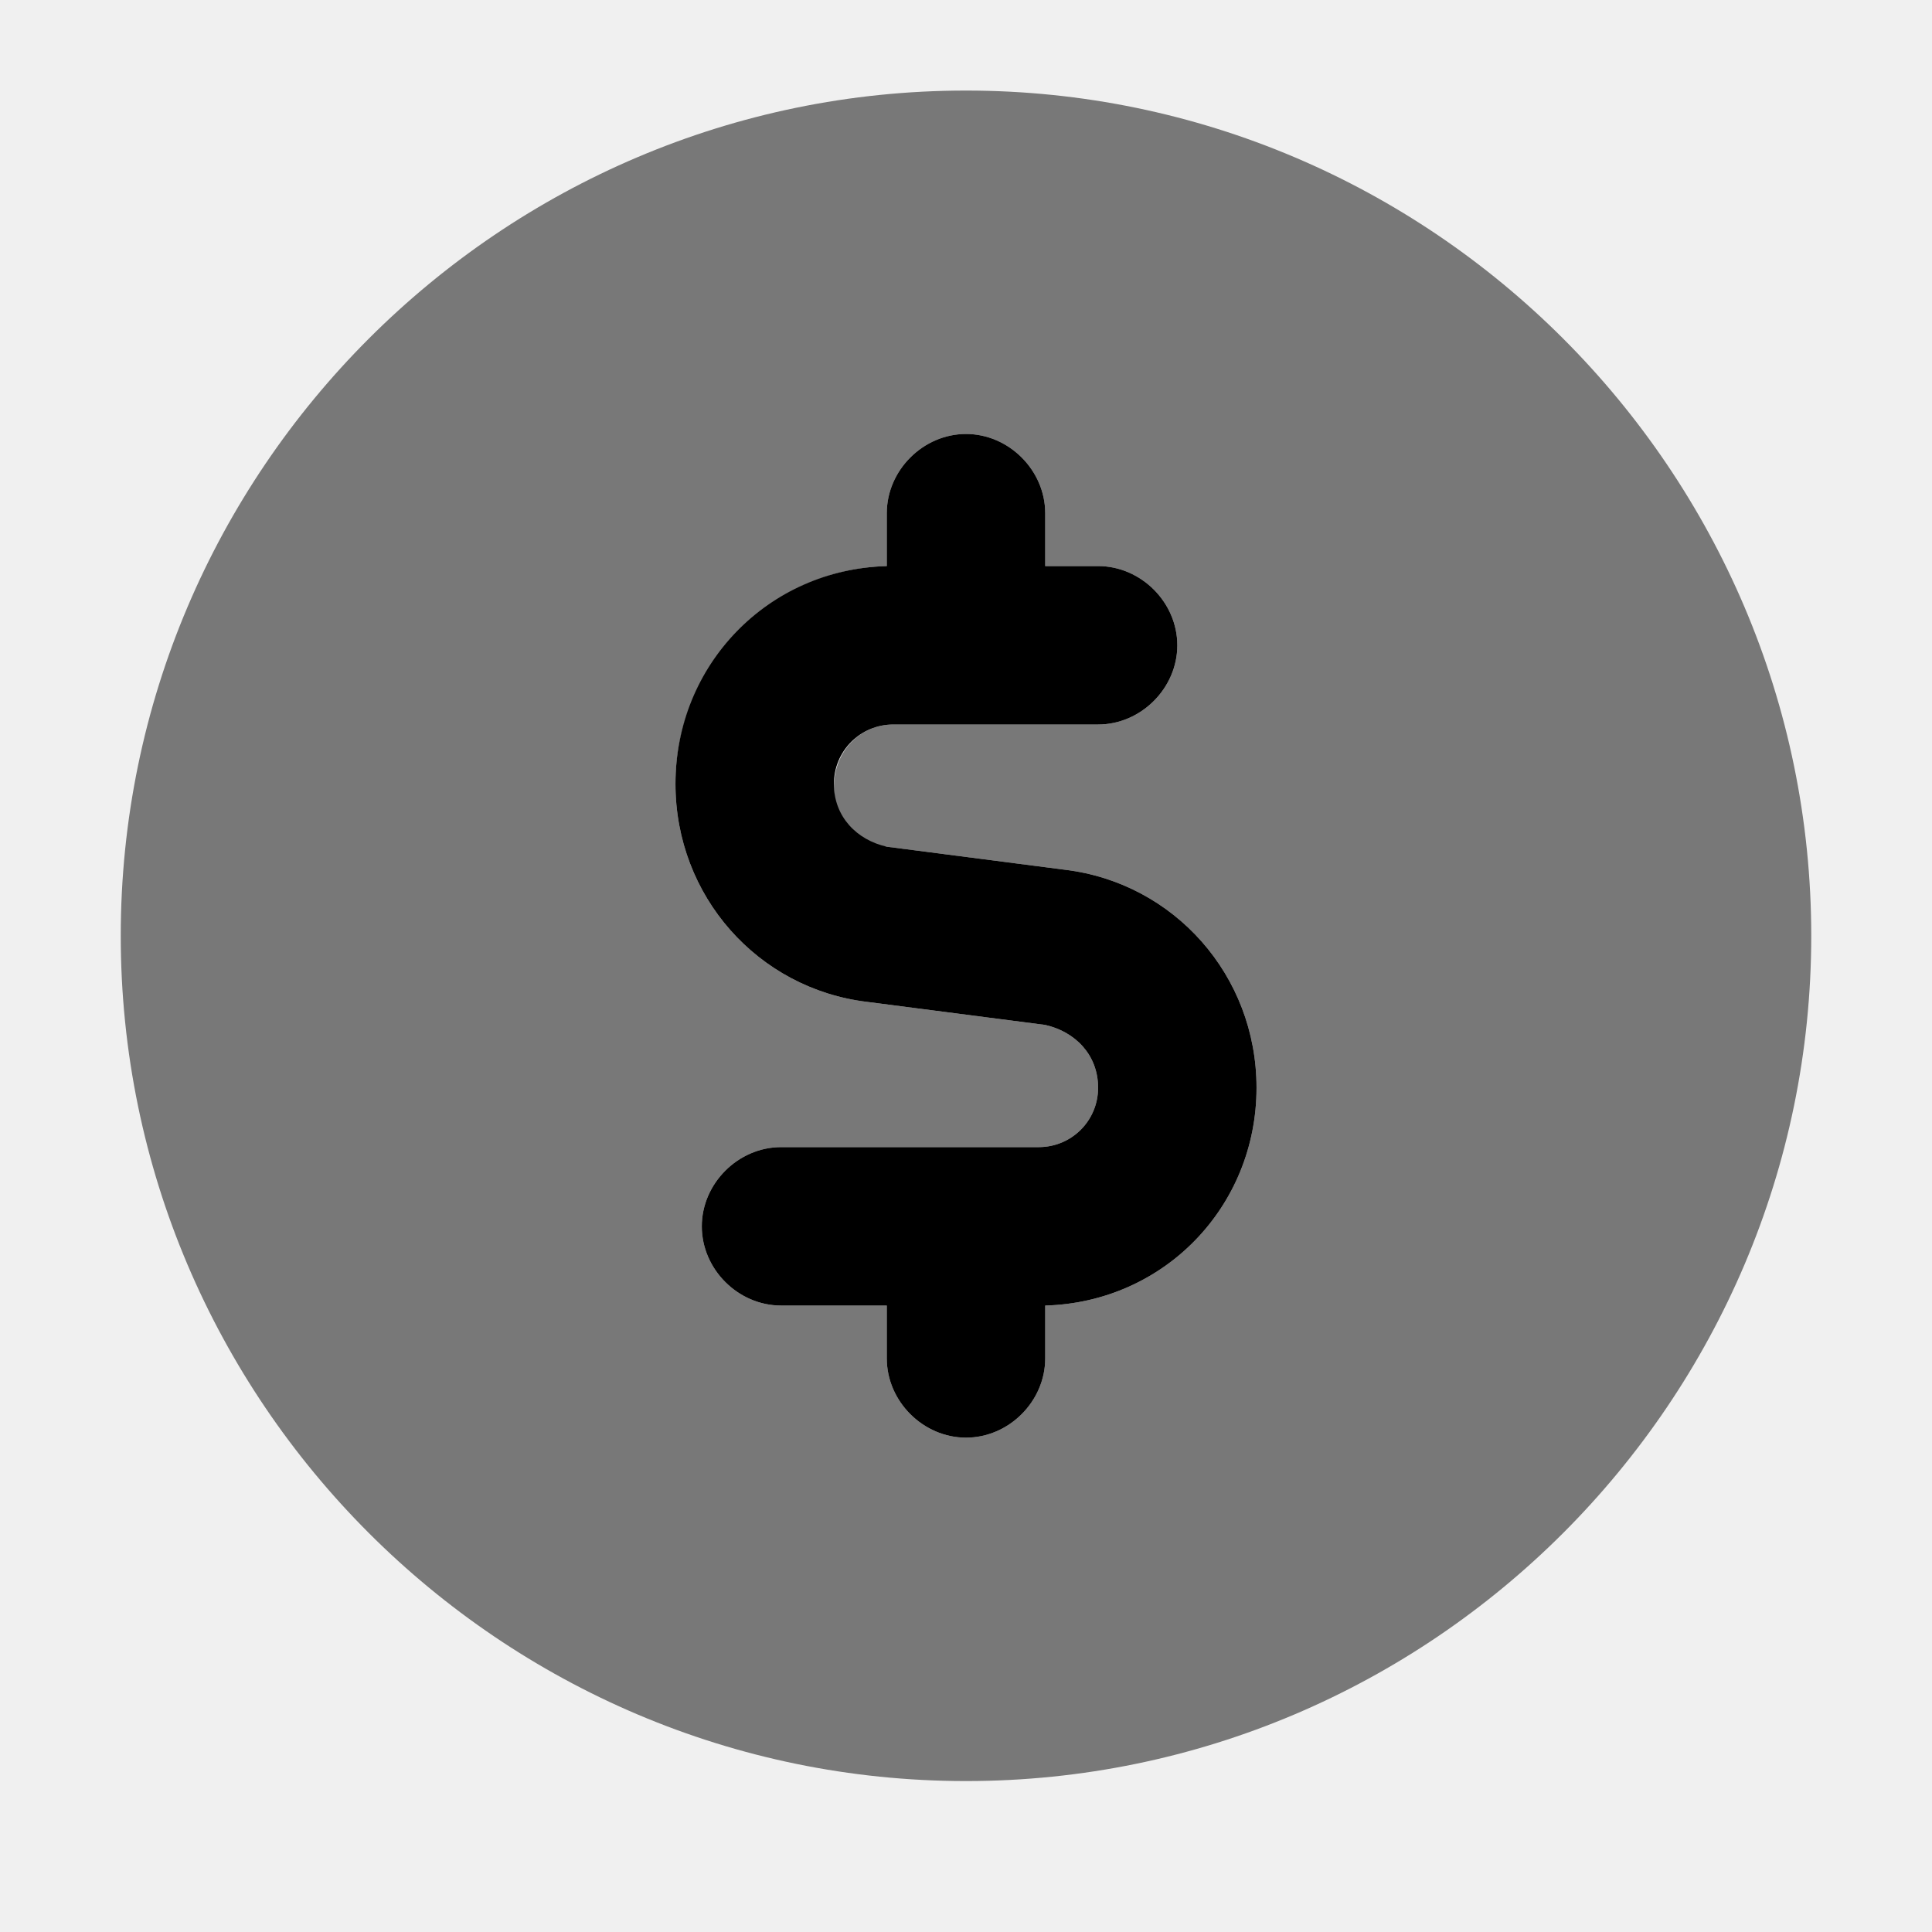
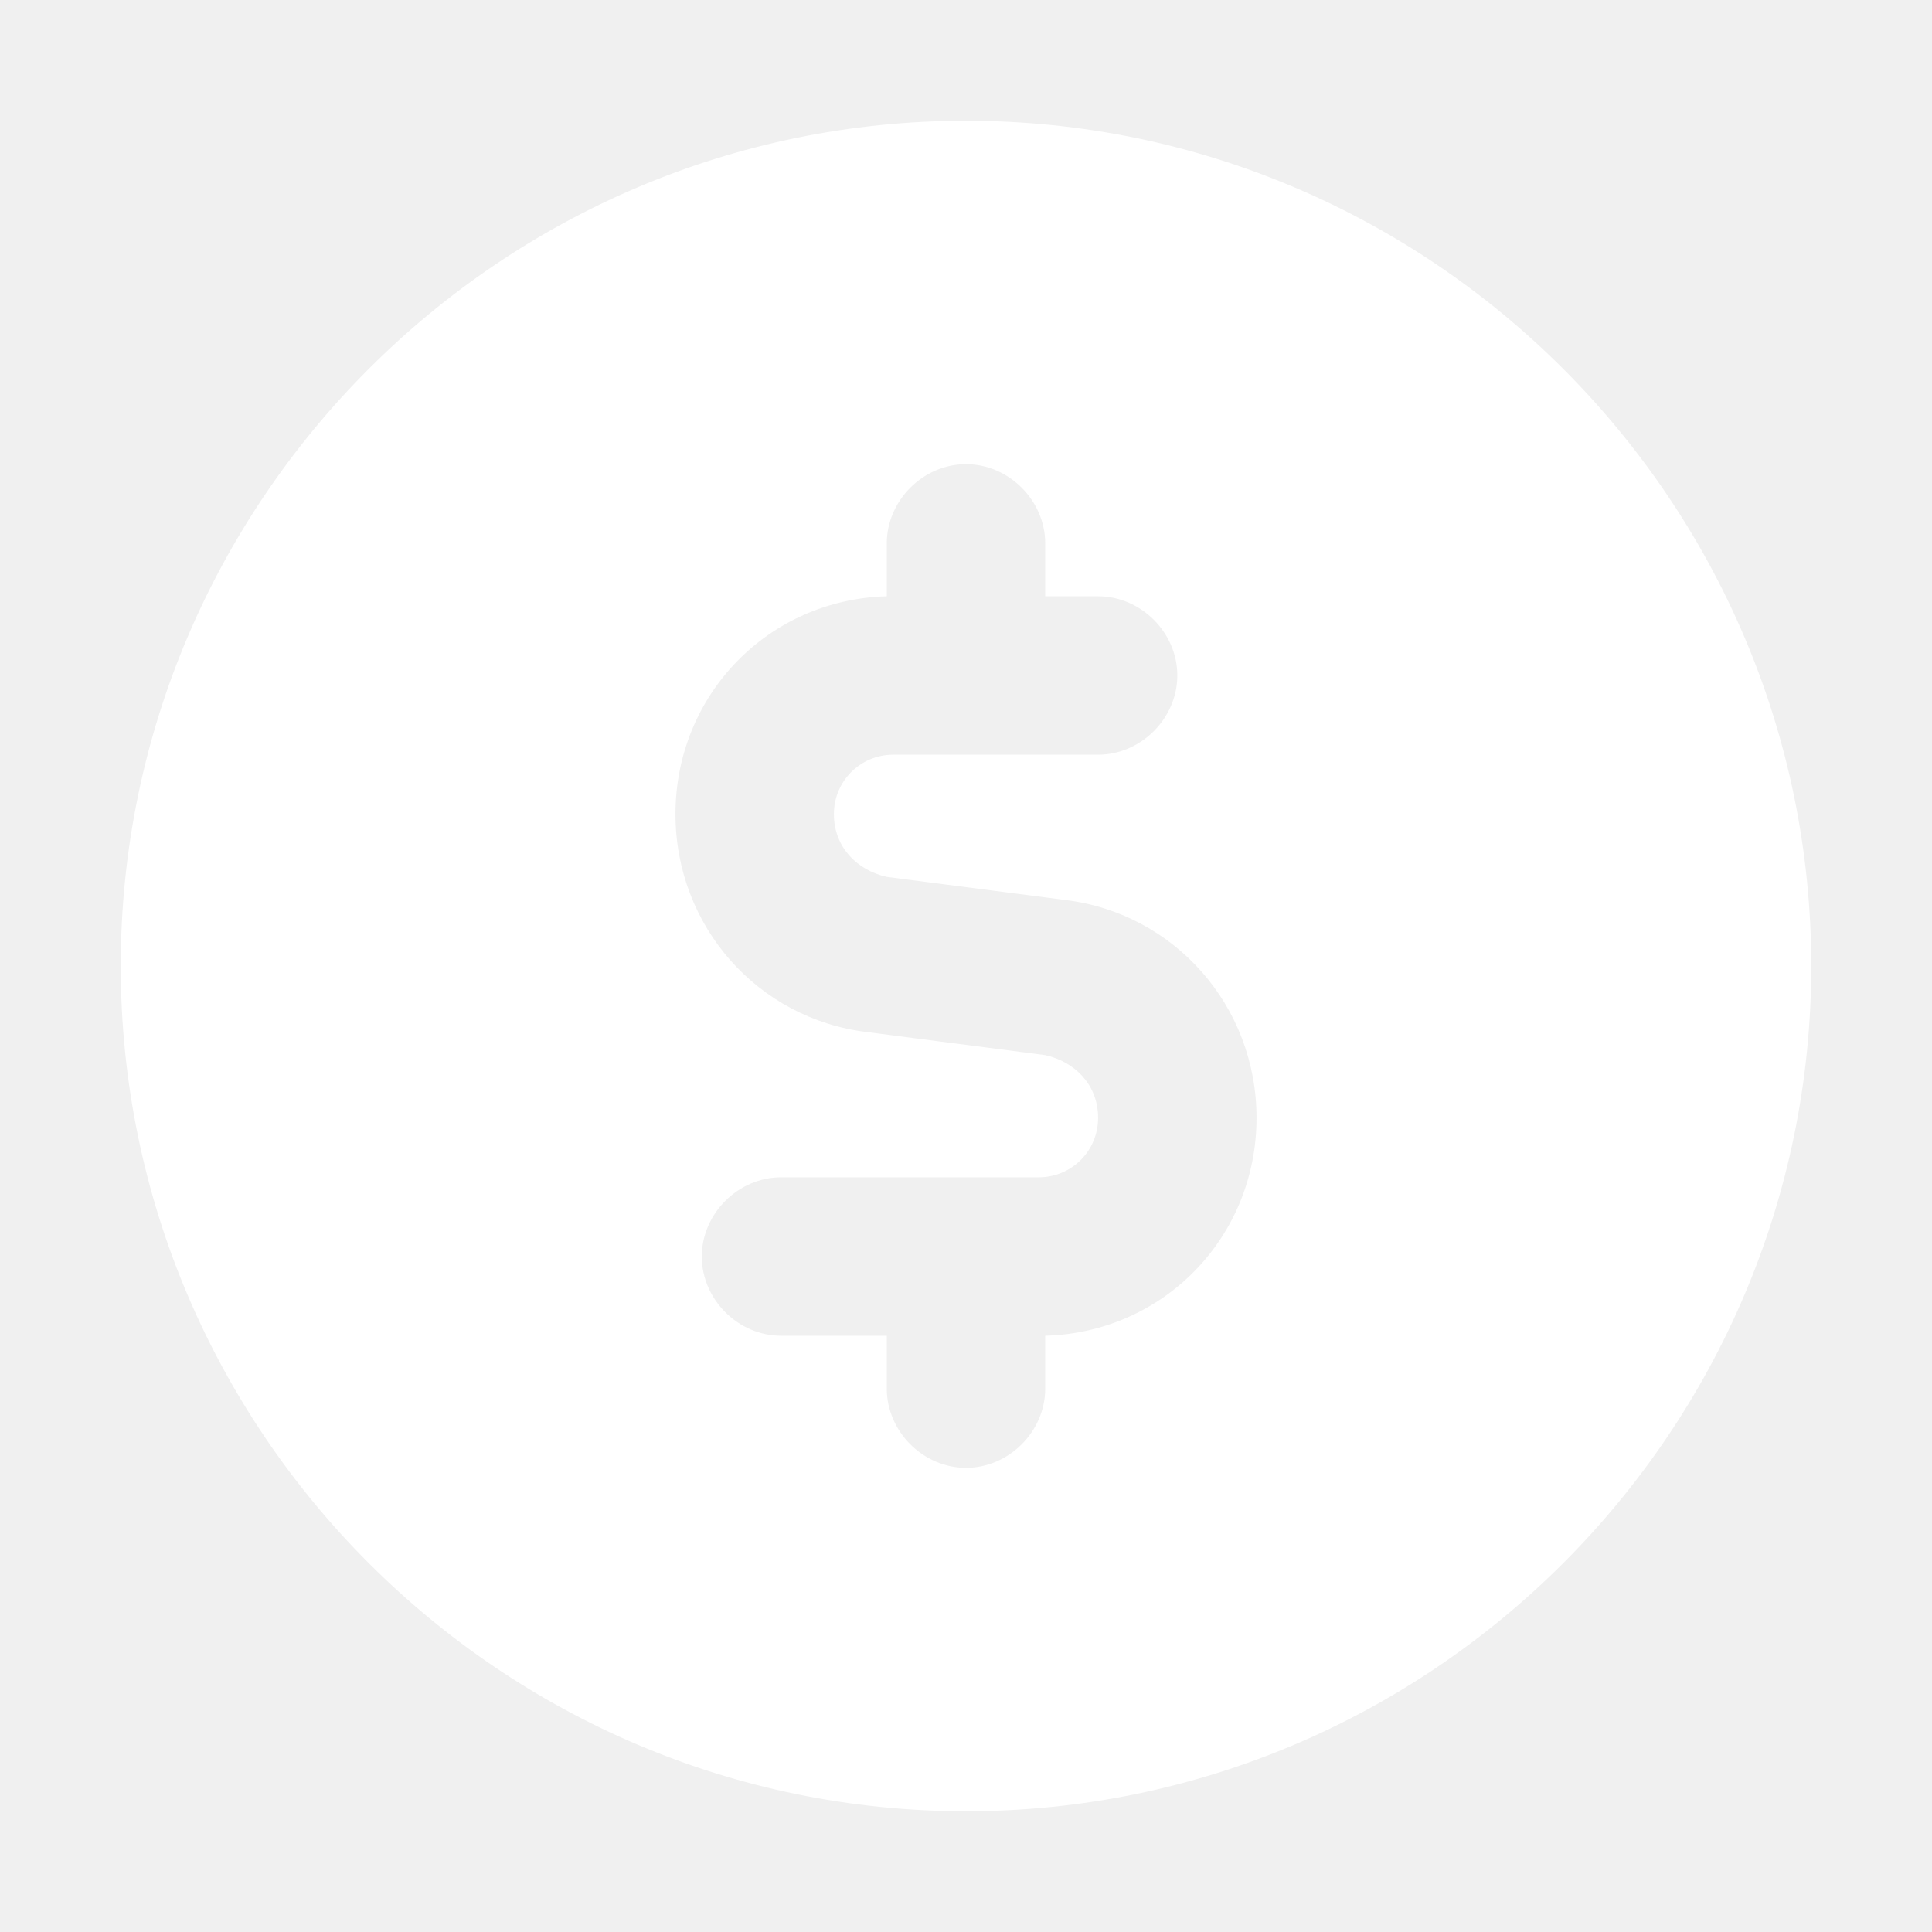
<svg xmlns="http://www.w3.org/2000/svg" width="16" height="16" viewBox="0 0 16 16" fill="none">
-   <path d="M7.344 4.25C7.344 3.895 7.645 3.594 8 3.594C8.355 3.594 8.656 3.895 8.656 4.25V4.688H9.094C9.449 4.688 9.75 4.988 9.75 5.344C9.75 5.699 9.449 6 9.094 6H7.398C7.125 6 6.906 6.219 6.906 6.492C6.906 6.766 7.098 6.957 7.344 7.012L8.82 7.203C9.723 7.312 10.406 8.078 10.406 9.008C10.406 9.992 9.641 10.785 8.656 10.812V11.25C8.656 11.605 8.355 11.906 8 11.906C7.645 11.906 7.344 11.605 7.344 11.25V10.812H6.469C6.113 10.812 5.812 10.512 5.812 10.156C5.812 9.801 6.113 9.5 6.469 9.5H8.602C8.875 9.5 9.094 9.281 9.094 9.008C9.094 8.734 8.902 8.543 8.656 8.488L7.18 8.297C6.277 8.188 5.594 7.422 5.594 6.492C5.594 5.508 6.359 4.715 7.344 4.688V4.25Z" fill="currentColor" />
-   <path opacity="0.5" d="M1 7.75C1 3.895 4.145 0.75 8 0.75C11.855 0.75 15 3.895 15 7.75C15 11.605 11.855 14.75 8 14.75C4.145 14.75 1 11.605 1 7.75ZM5.594 6.492C5.594 7.422 6.277 8.188 7.18 8.297L8.656 8.488C8.902 8.543 9.094 8.734 9.094 9.008C9.094 9.281 8.875 9.5 8.602 9.5H6.469C6.113 9.5 5.812 9.801 5.812 10.156C5.812 10.512 6.113 10.812 6.469 10.812H7.344V11.25C7.344 11.605 7.645 11.906 8 11.906C8.355 11.906 8.656 11.605 8.656 11.25V10.812C9.641 10.785 10.406 9.992 10.406 9.008C10.406 8.078 9.723 7.312 8.82 7.203L7.344 7.012C7.098 6.984 6.906 6.766 6.906 6.52C6.906 6.219 7.125 6 7.398 6H9.094C9.449 6 9.75 5.699 9.75 5.344C9.75 4.988 9.449 4.688 9.094 4.688H8.656V4.25C8.656 3.895 8.355 3.594 8 3.594C7.645 3.594 7.344 3.895 7.344 4.25V4.688C6.359 4.715 5.594 5.535 5.594 6.492Z" fill="currentColor" />
+   <path d="M8 15C4.145 15 1 11.855 1 8C1 4.145 4.145 1 8 1C11.855 1 15 4.145 15 8C15 11.855 11.855 15 8 15ZM8 3.844C7.645 3.844 7.344 4.145 7.344 4.5V4.938C6.359 4.965 5.594 5.758 5.594 6.742C5.594 7.672 6.277 8.438 7.18 8.547L8.656 8.738C8.902 8.793 9.094 8.984 9.094 9.258C9.094 9.531 8.875 9.75 8.602 9.75H6.469C6.113 9.75 5.812 10.051 5.812 10.406C5.812 10.762 6.113 11.062 6.469 11.062H7.344V11.5C7.344 11.855 7.645 12.156 8 12.156C8.355 12.156 8.656 11.855 8.656 11.5V11.062C9.641 11.035 10.406 10.242 10.406 9.258C10.406 8.328 9.723 7.562 8.82 7.453L7.344 7.262C7.098 7.207 6.906 7.016 6.906 6.742C6.906 6.469 7.125 6.25 7.398 6.25H9.094C9.449 6.25 9.75 5.949 9.75 5.594C9.75 5.238 9.449 4.938 9.094 4.938H8.656V4.5C8.656 4.145 8.355 3.844 8 3.844Z" fill="white" />
</svg>
